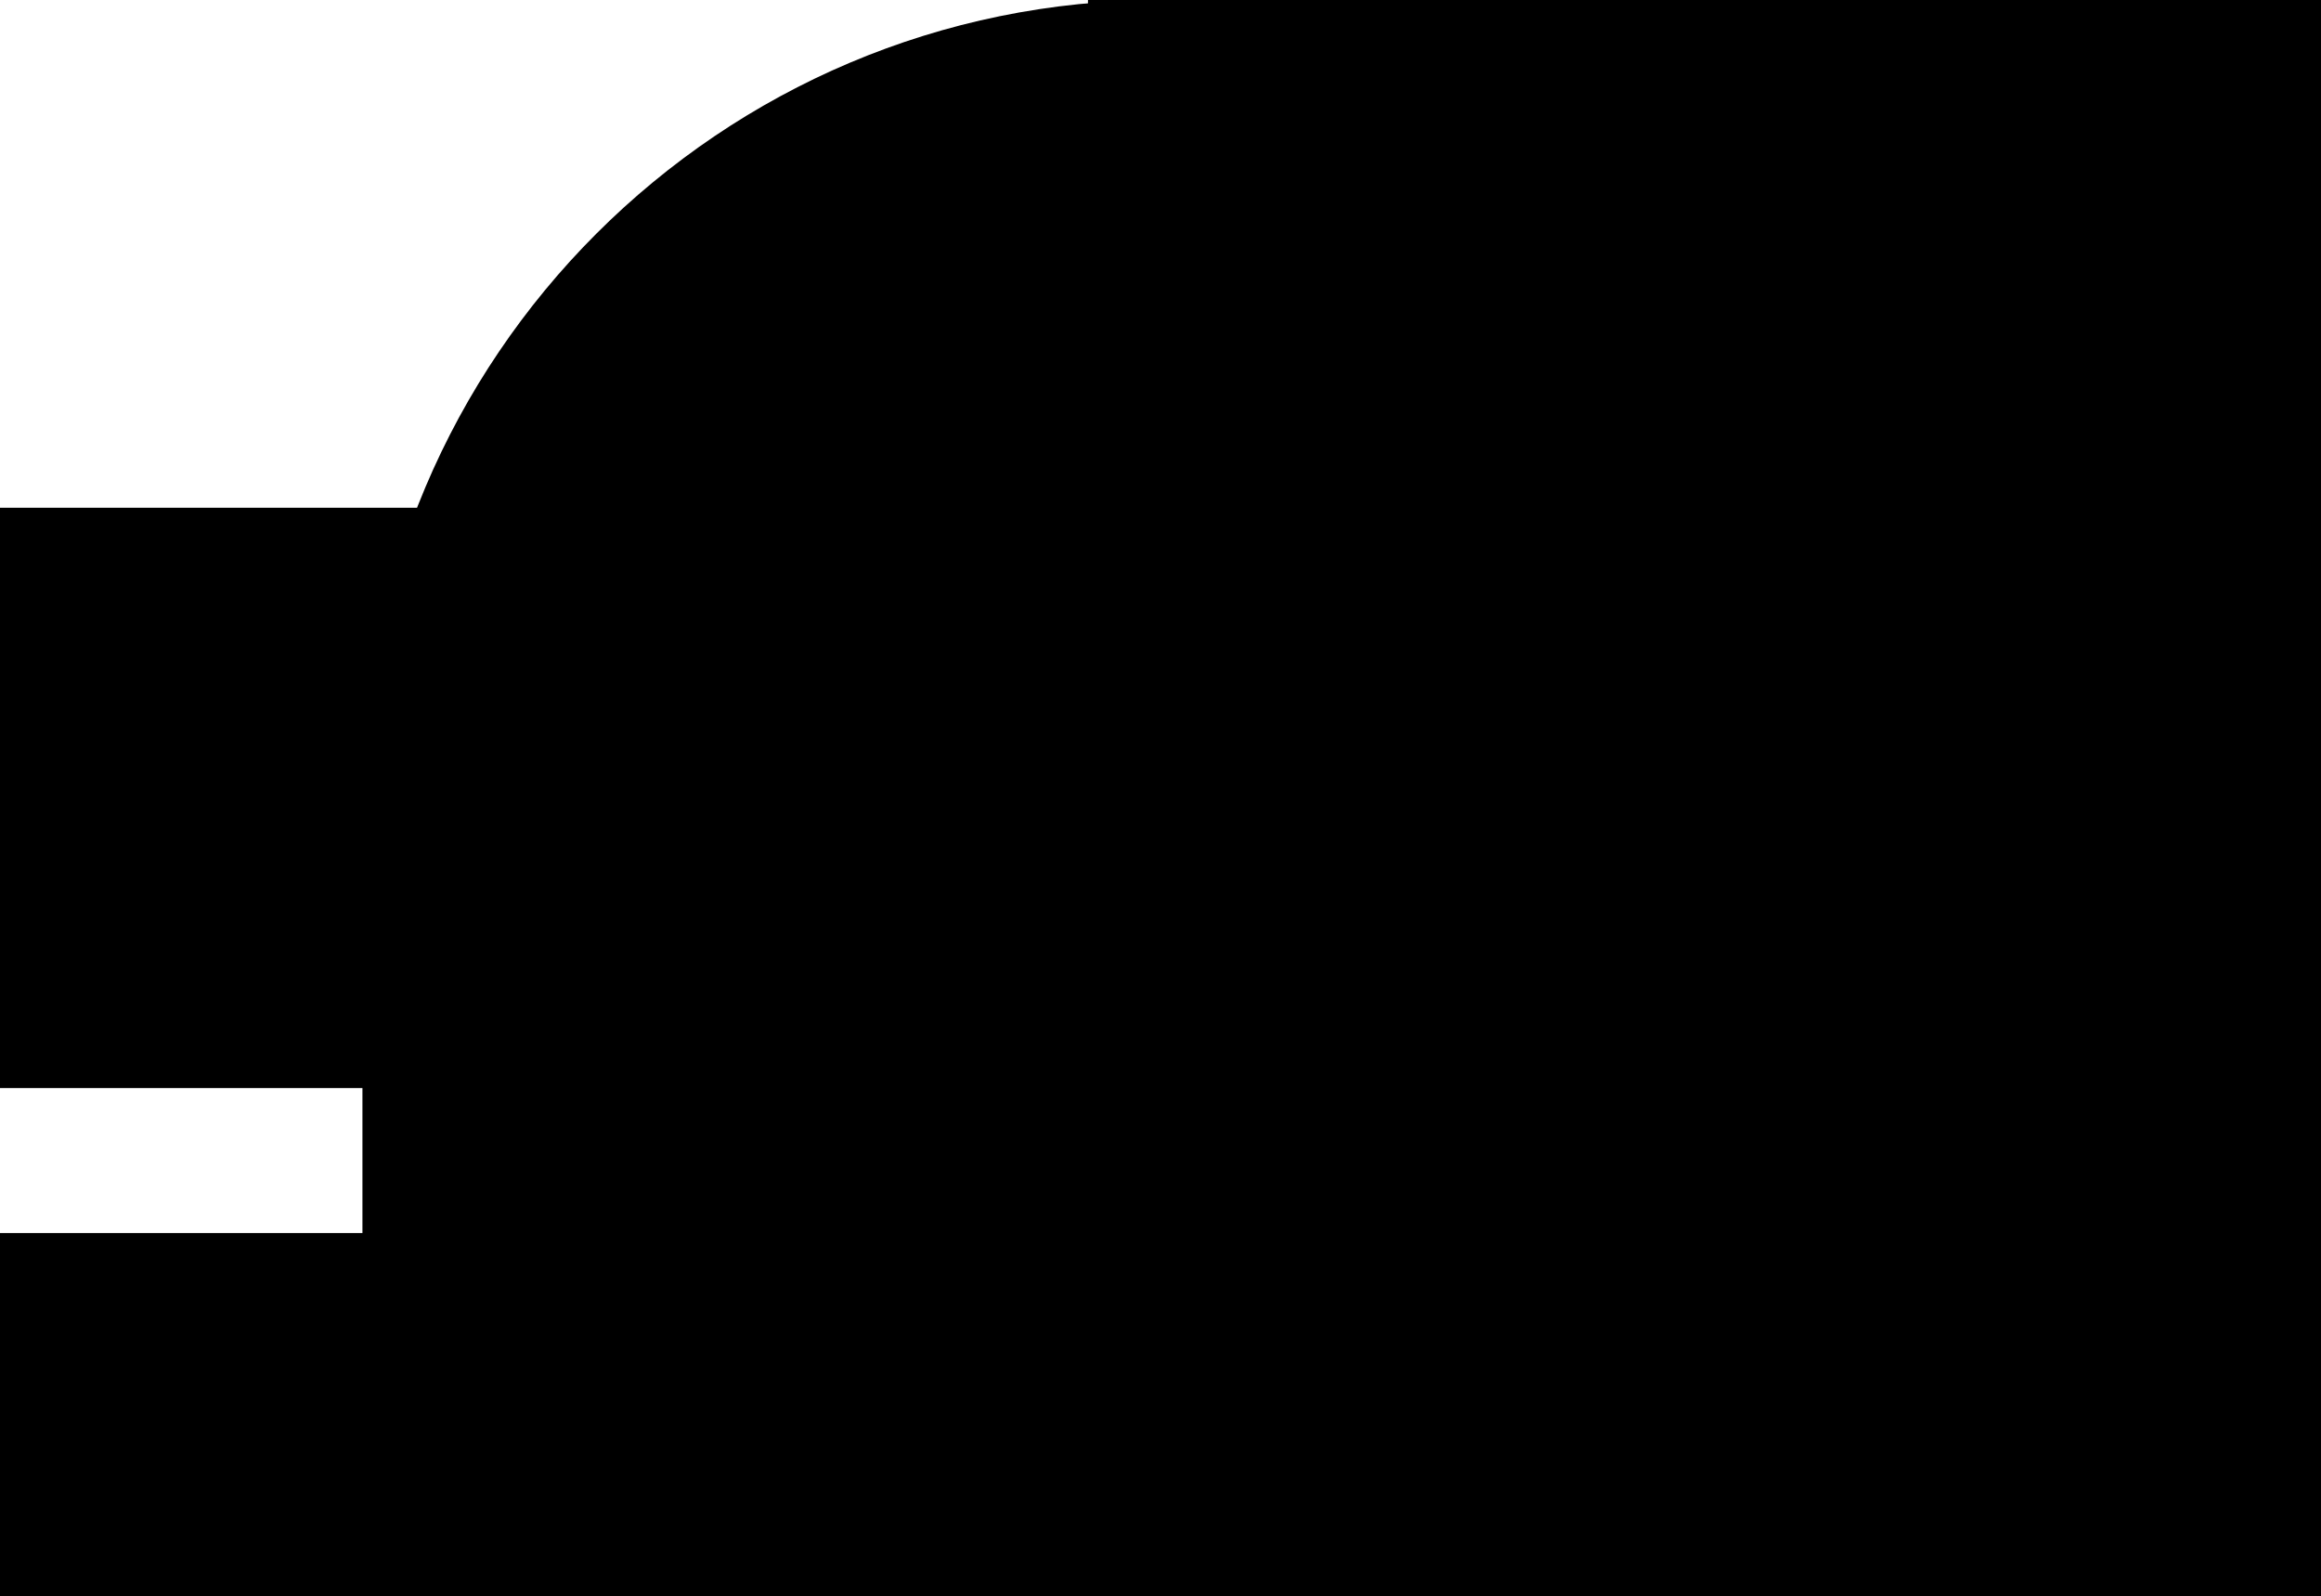
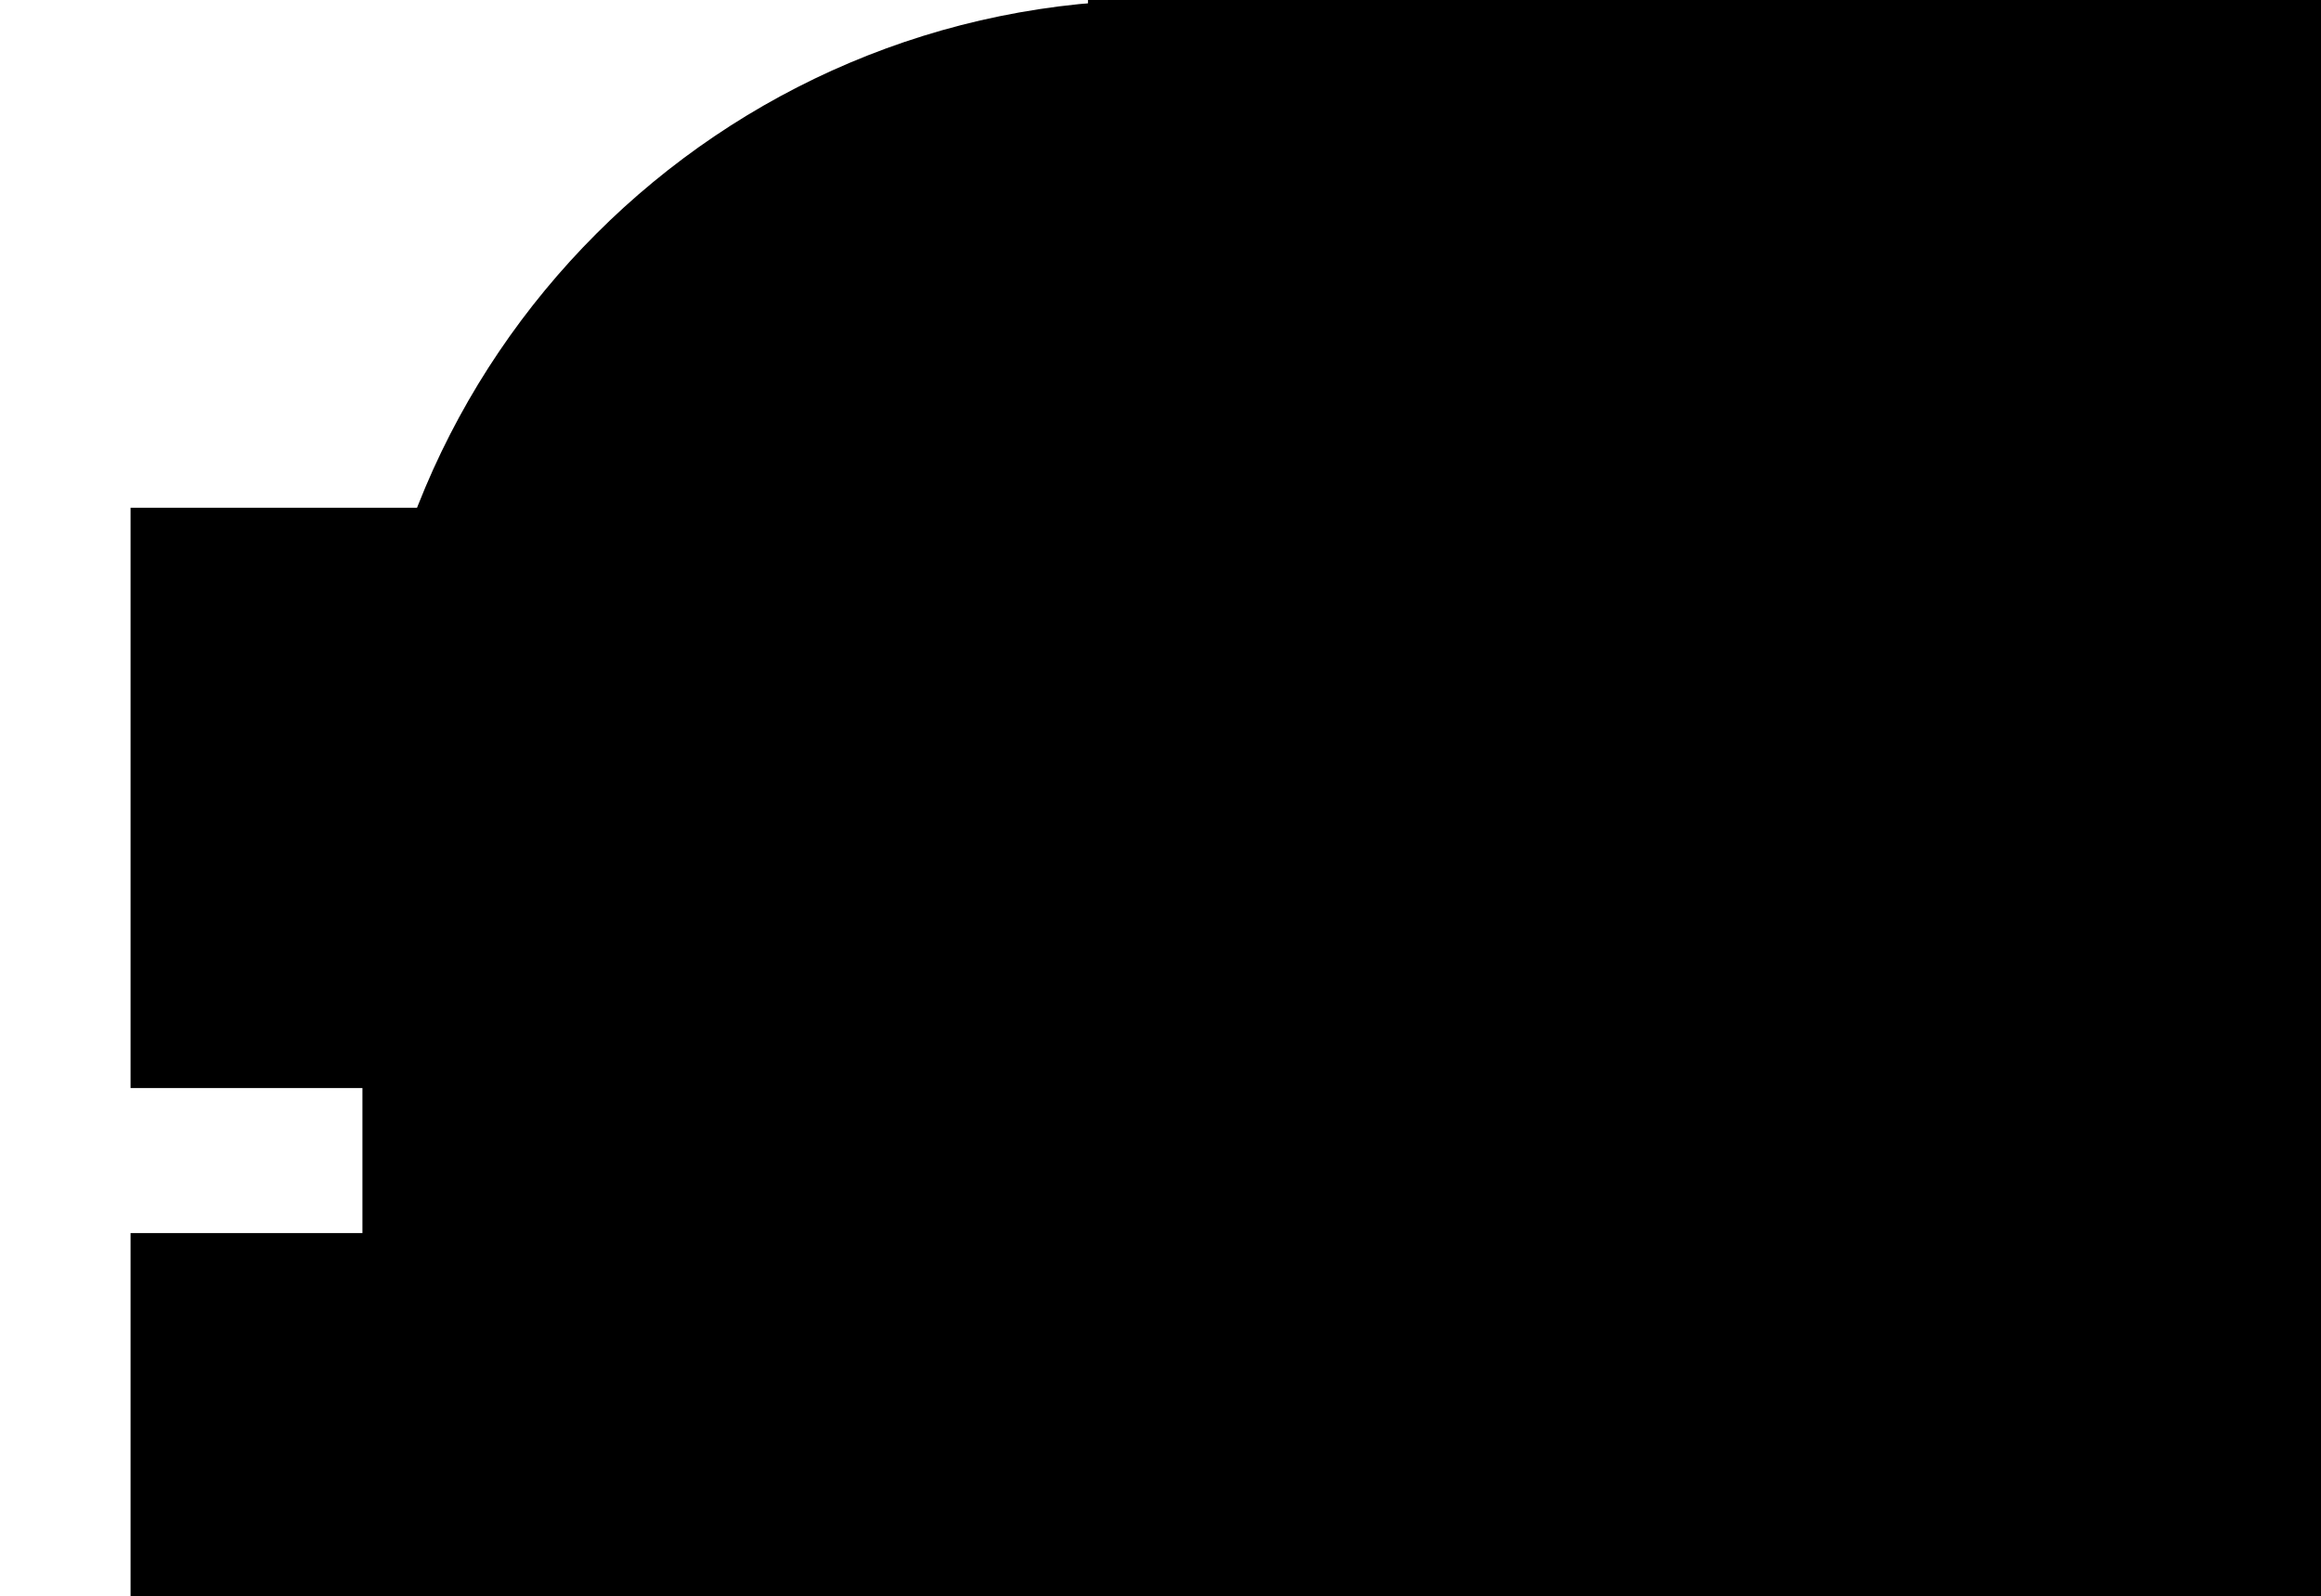
<svg xmlns="http://www.w3.org/2000/svg" xmlns:xlink="http://www.w3.org/1999/xlink" version="1.1" viewBox="0 0 320 220" width="320" height="220">
  <symbol id="_2E" viewBox="-10 -10 20 20" width="20" height="20" overflow="visible">
    <circle cx="0" cy="0" r="10" fill="black" />
    <rect x="0" y="-10" width="10" height="20" fill="black" />
    <rect x="-10" y="0" width="20" height="10" fill="black" />
  </symbol>
  <symbol id="_2D" viewBox="10 -10 80 20" width="80" height="20" overflow="visible">
-     <line x1="5" x2="95" y1="0" y2="0" stroke-width="20" stroke="black" />
+     <line x1="9.5" x2="90.5" y1="0" y2="0" stroke-width="20" stroke="black" />
  </symbol>
  <symbol id="_2E_v1" viewBox="-10 -10 20 20" width="20" height="20" overflow="visible">
    <rect x="-10" y="-10" width="20" height="20" fill="black" />
  </symbol>
  <symbol id="_2E_v2" viewBox="-10 -10 20 20" width="20" height="20" overflow="visible">
    <circle cx="0" cy="0" r="10" fill="black" />
    <rect x="-10" y="-10" width="10" height="20" fill="black" />
    <rect x="-10" y="0" width="20" height="10" fill="black" />
  </symbol>
  <symbol id="_7C" viewBox="-10 10 20 80" width="20" height="80" overflow="visible">
-     <line y1="5" y2="95" x1="0" x2="0" stroke-width="20" stroke="black" />
+     <line y1="9.5" y2="90.5" x1="0" x2="0" stroke-width="20" stroke="black" />
+   </symbol>
+   <symbol id="_blank" viewBox="0 0 80 80" width="80" height="80" overflow="visible">
  </symbol>
  <symbol id="_2E_v3" viewBox="-10 -10 20 20" width="20" height="20" overflow="visible">
    <circle cx="0" cy="0" r="10" fill="black" />
    <rect x="0" y="-10" width="10" height="20" fill="black" />
    <rect x="-10" y="-10" width="20" height="10" fill="black" />
  </symbol>
  <symbol id="_2E_v4" viewBox="-10 -10 20 20" width="20" height="20" overflow="visible">
    <circle cx="0" cy="0" r="10" fill="black" />
    <rect x="-10" y="-10" width="10" height="20" fill="black" />
    <rect x="-10" y="-10" width="20" height="10" fill="black" />
  </symbol>
+   <symbol id="_blank_v1" viewBox="0 0 20 80" width="20" height="80" overflow="visible">
+   </symbol>
+   <symbol id="_blank_v2" viewBox="0 0 20 20" width="20" height="20" overflow="visible">
+   </symbol>
+   <symbol id="_blank_v3" viewBox="0 0 80 20" width="80" height="20" overflow="visible">
+   </symbol>
  <use xlink:href="#_2E" x="0" y="0" />
  <use xlink:href="#_2E_v1" x="100" y="0" />
  <use xlink:href="#_2E_v1" x="200" y="0" />
  <use xlink:href="#_2E_v2" x="300" y="0" />
+   <use xlink:href="#_blank" x="20" y="20" />
+   <use xlink:href="#_blank" x="120" y="20" />
+   <use xlink:href="#_blank" x="220" y="20" />
  <use xlink:href="#_2E_v3" x="0" y="100" />
  <use xlink:href="#_2E_v1" x="100" y="100" />
  <use xlink:href="#_2E_v1" x="200" y="100" />
  <use xlink:href="#_2E_v4" x="300" y="100" />
+   <use xlink:href="#_blank_v1" x="0" y="120" />
+   <use xlink:href="#_blank" x="20" y="120" />
+   <use xlink:href="#_blank" x="120" y="120" />
+   <use xlink:href="#_blank" x="220" y="120" />
+   <use xlink:href="#_blank_v1" x="300" y="120" />
+   <use xlink:href="#_blank_v2" x="0" y="200" />
+   <use xlink:href="#_blank_v3" x="20" y="200" />
  <use xlink:href="#_2E_v3" x="100" y="200" />
  <use xlink:href="#_2E_v4" x="200" y="200" />
+   <use xlink:href="#_blank_v3" x="220" y="200" />
+   <use xlink:href="#_blank_v2" x="300" y="200" />
  <use xlink:href="#_2D" x="20" y="0" />
  <use xlink:href="#_2D" x="120" y="0" />
  <use xlink:href="#_2D" x="220" y="0" />
  <use xlink:href="#_7C" x="0" y="20" />
  <use xlink:href="#_7C" x="100" y="20" />
  <use xlink:href="#_7C" x="200" y="20" />
  <use xlink:href="#_7C" x="300" y="20" />
  <use xlink:href="#_2D" x="20" y="100" />
  <use xlink:href="#_2D" x="120" y="100" />
  <use xlink:href="#_2D" x="220" y="100" />
  <use xlink:href="#_7C" x="100" y="120" />
  <use xlink:href="#_7C" x="200" y="120" />
  <use xlink:href="#_2D" x="120" y="200" />
</svg>
